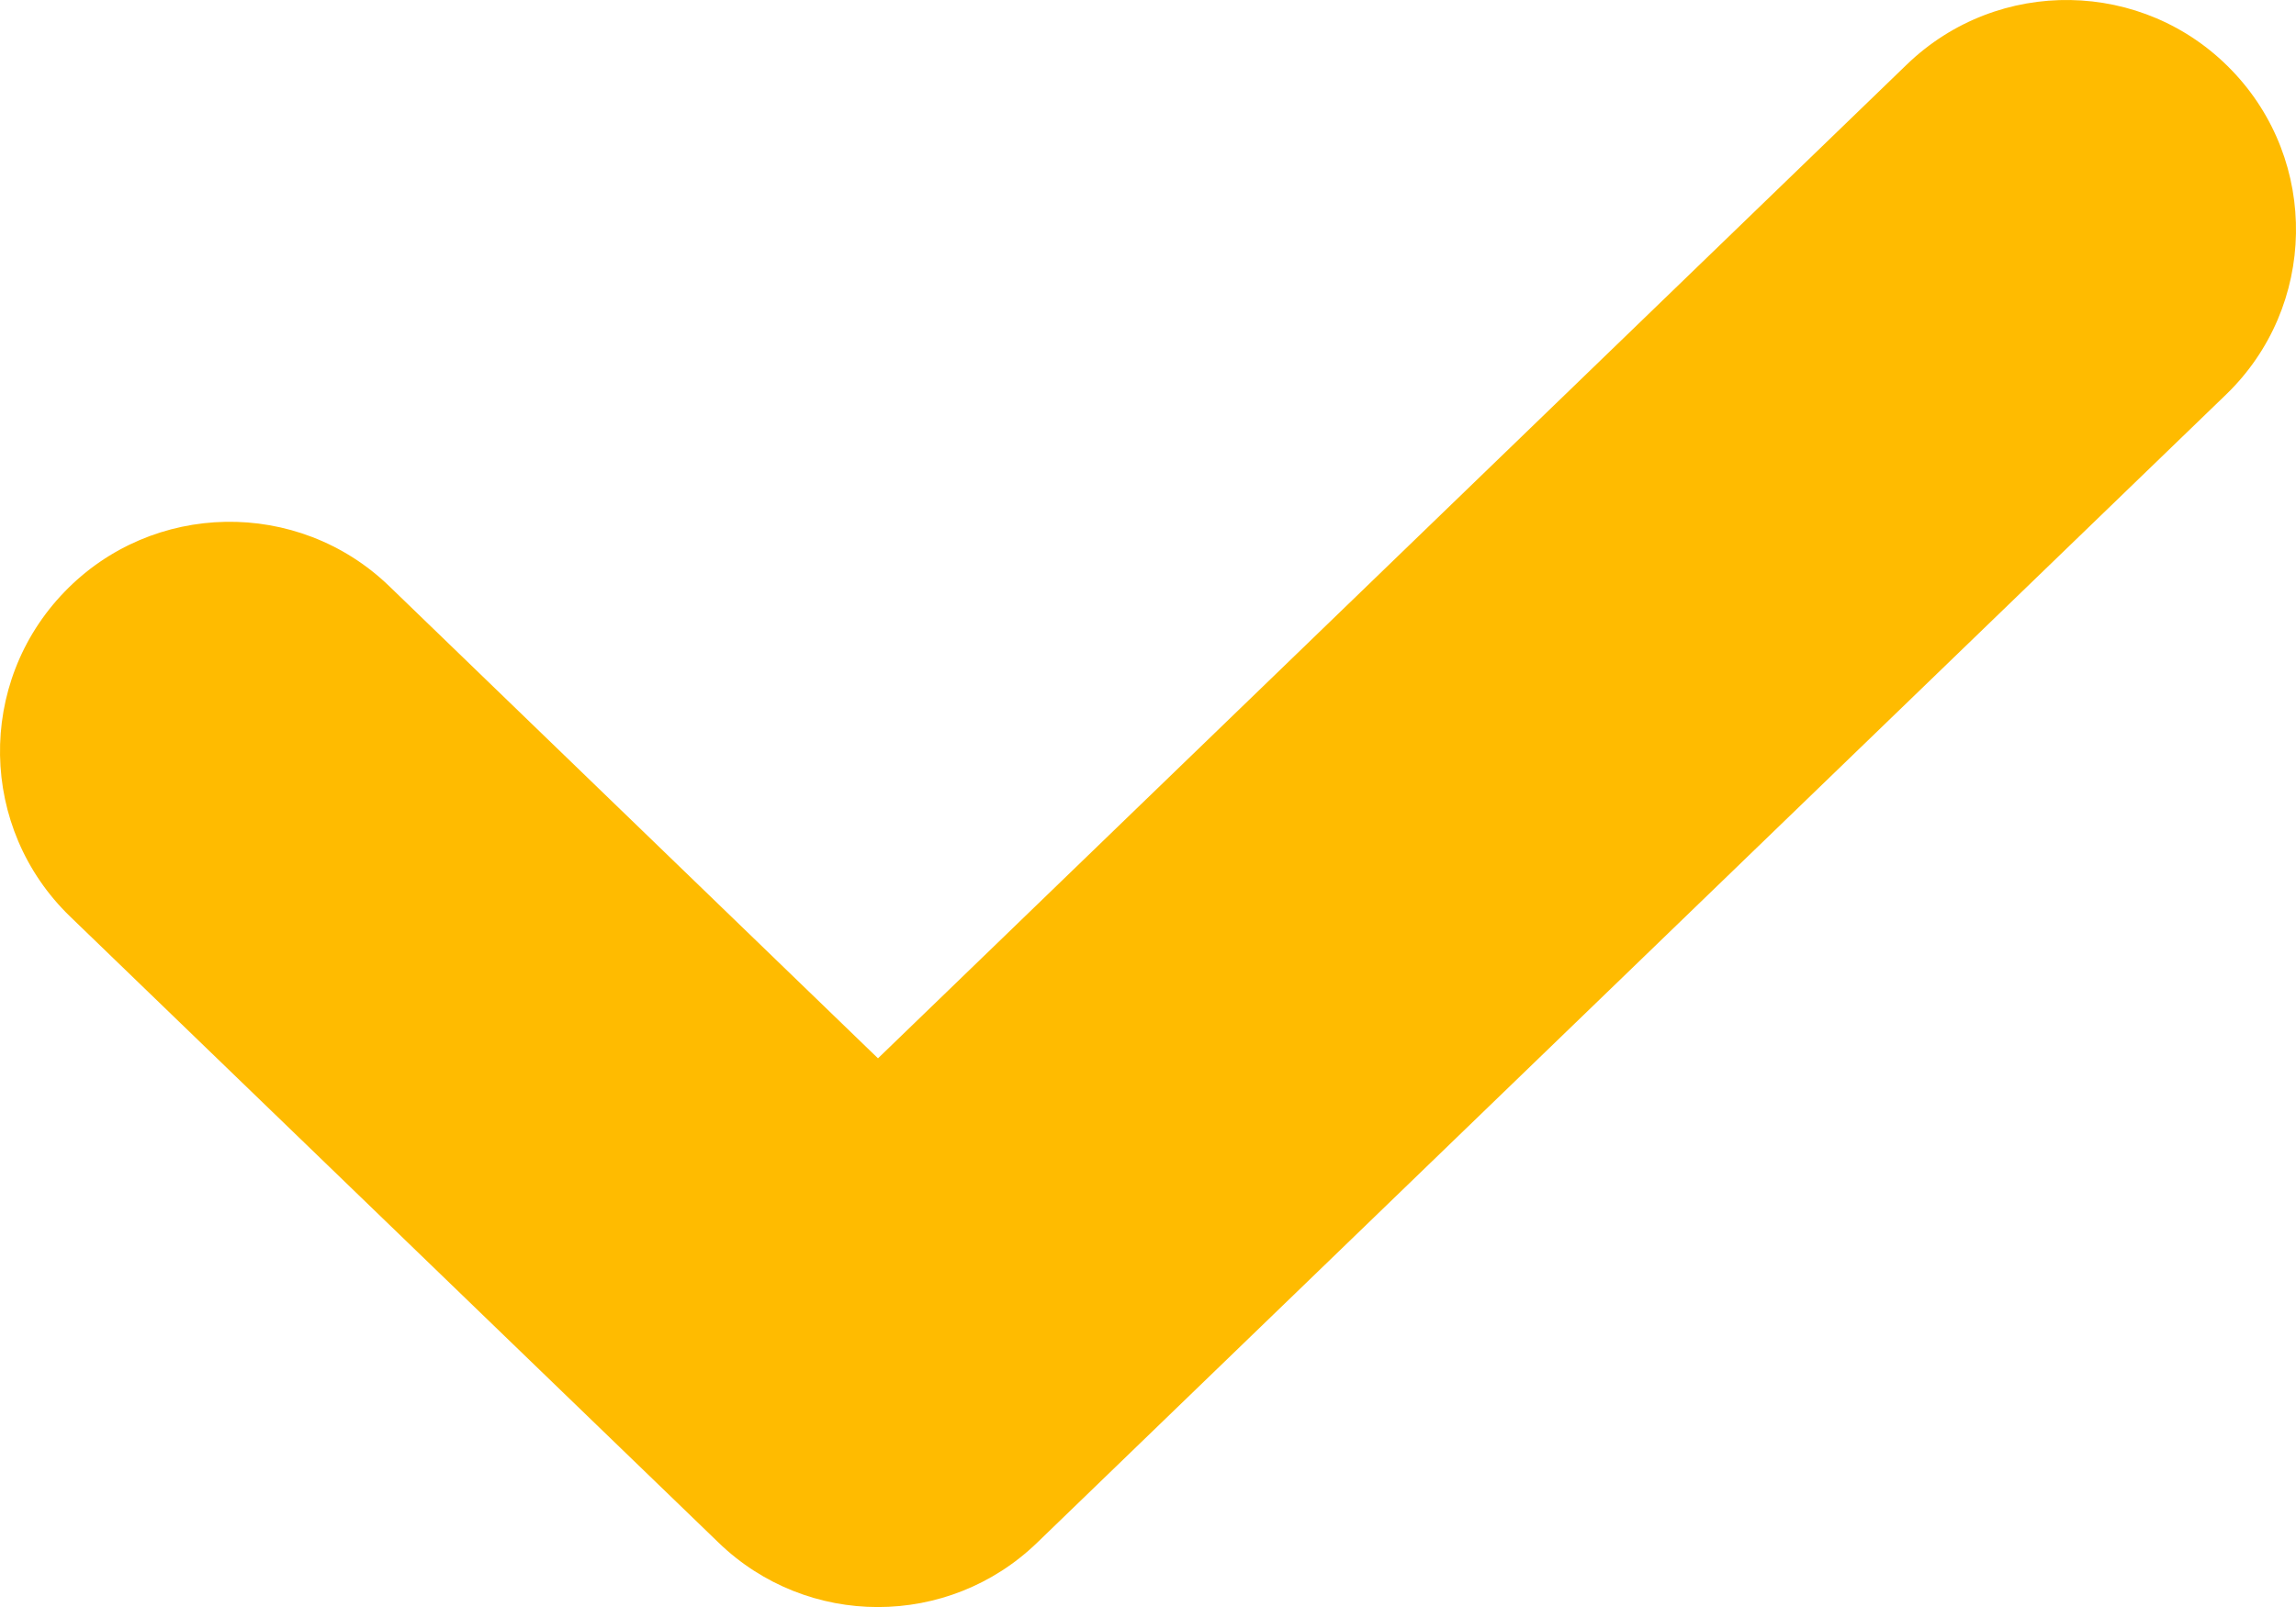
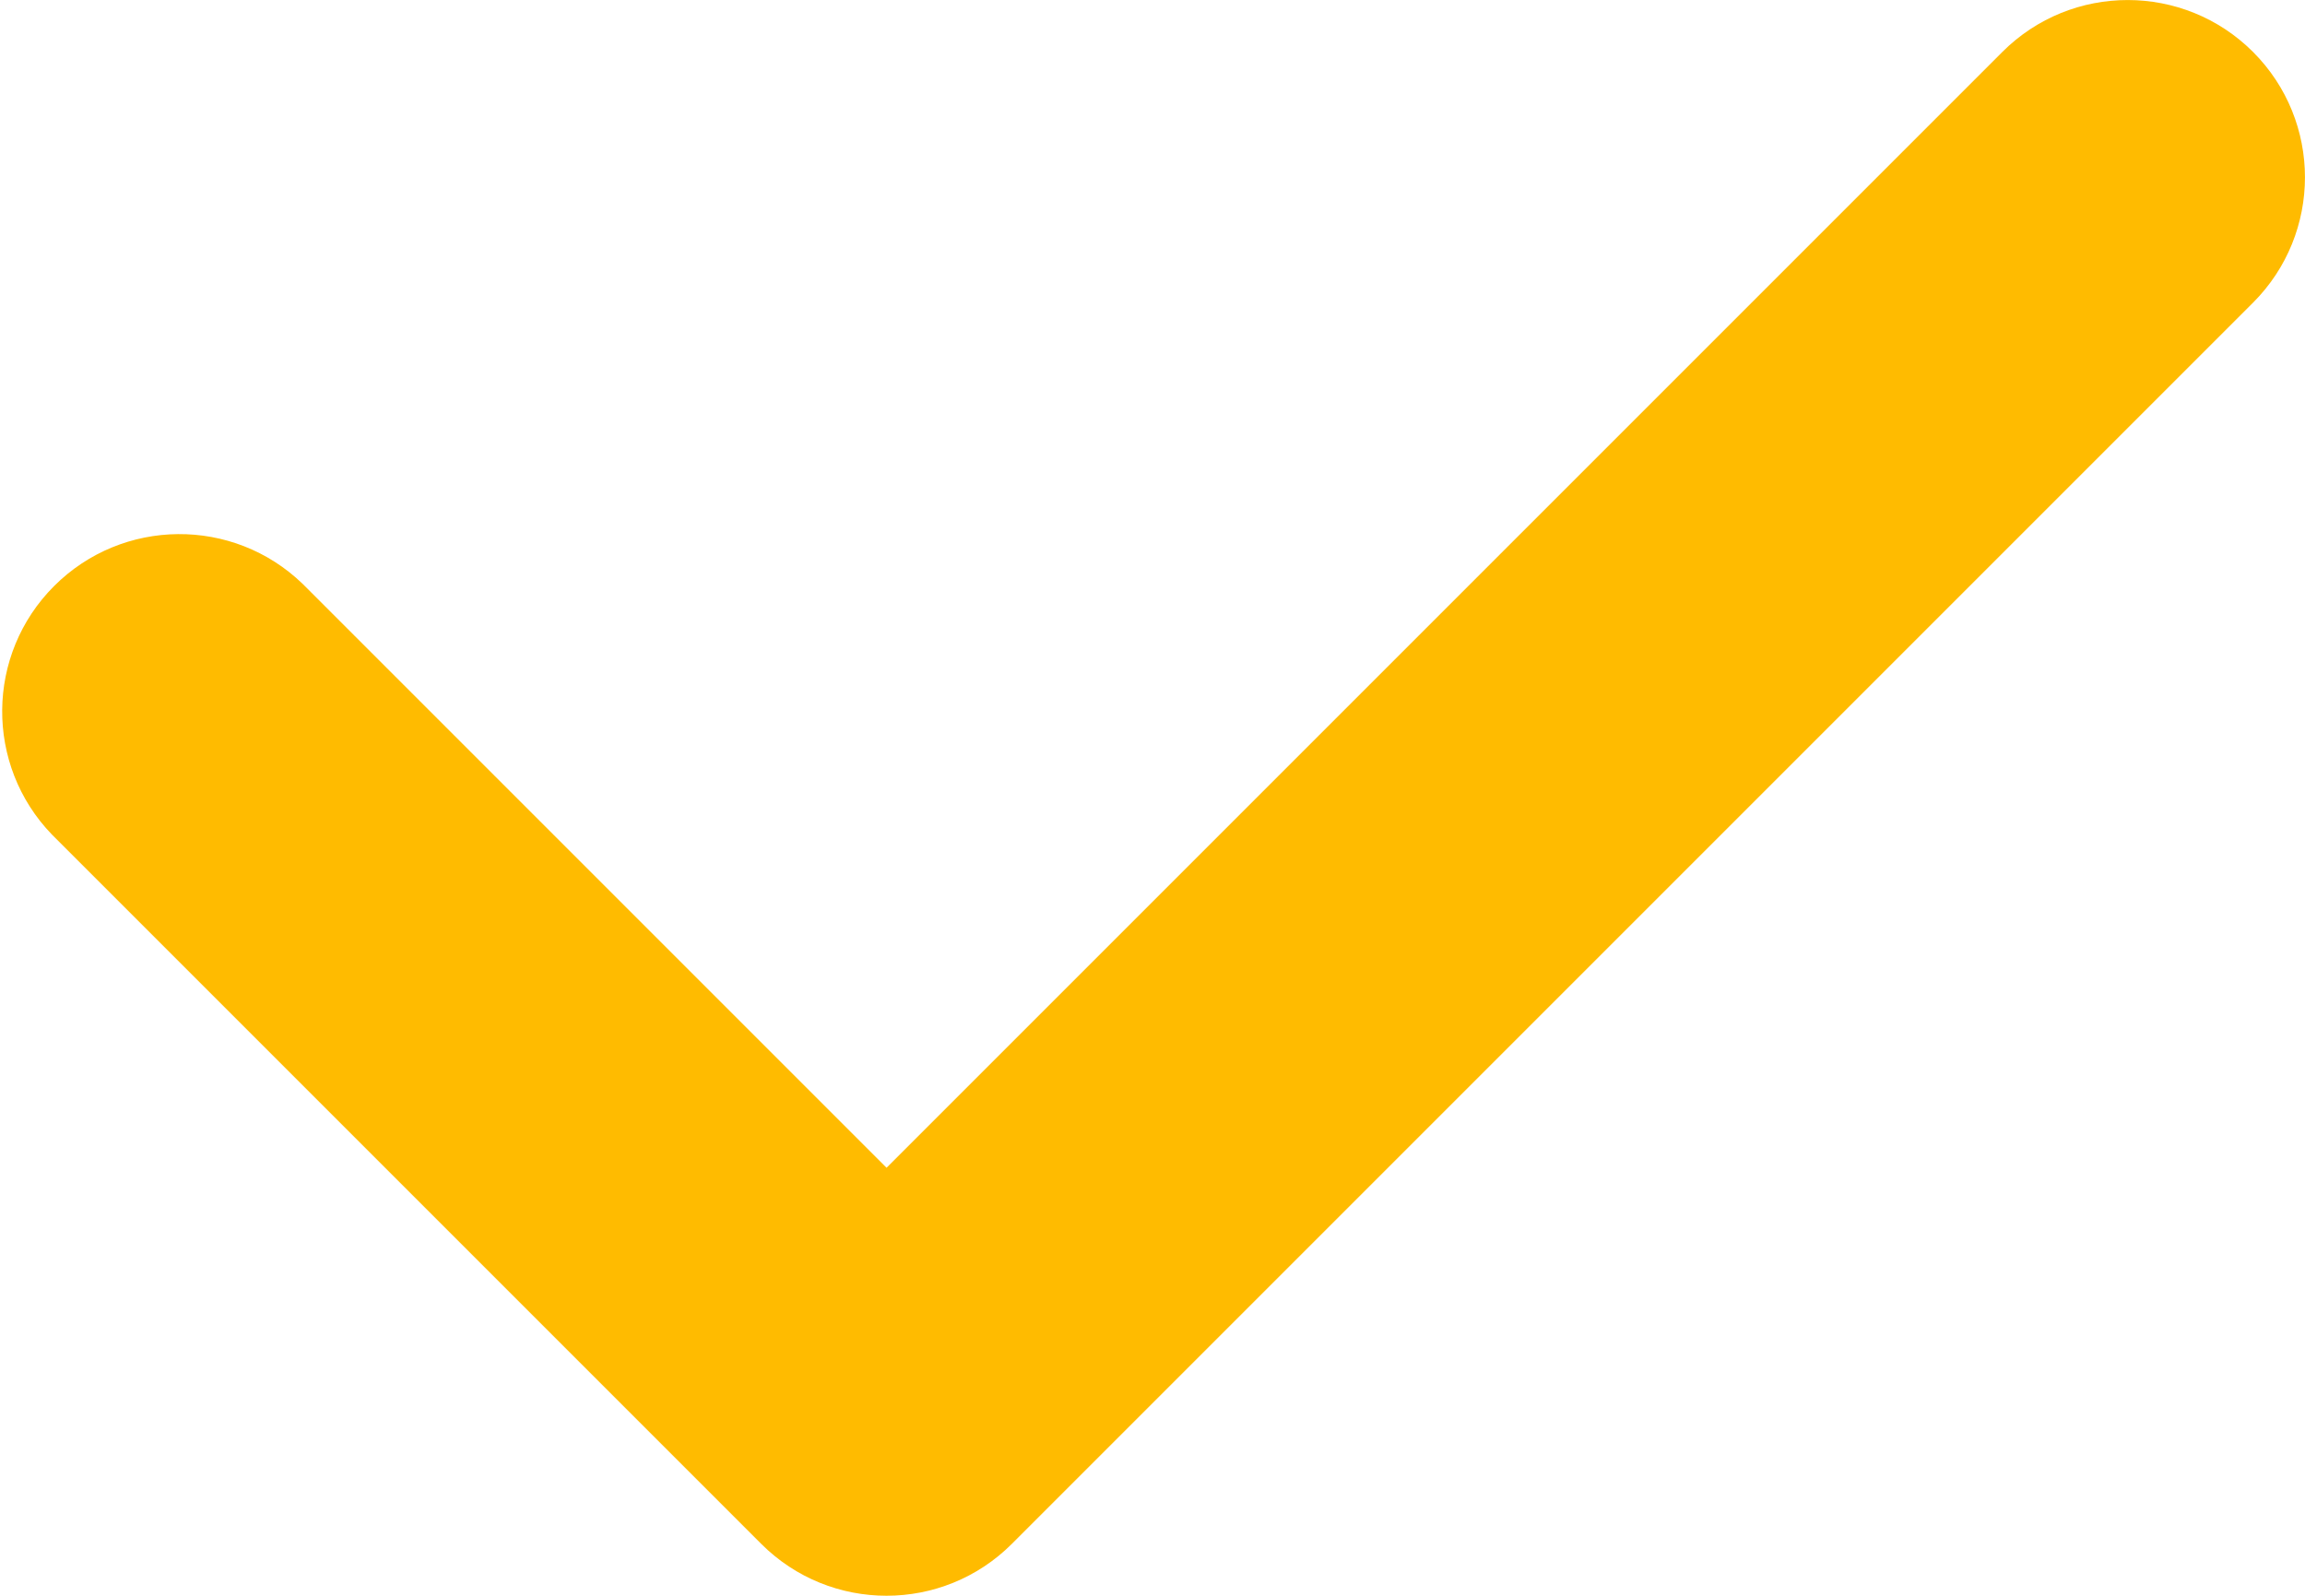
- <svg xmlns="http://www.w3.org/2000/svg" width="10" height="7" viewBox="0 0 10 7" fill="none">
-   <path fill-rule="evenodd" clip-rule="evenodd" d="M9.719 0.305C10.103 0.702 10.092 1.336 9.695 1.719L4.518 6.719C4.131 7.094 3.516 7.094 3.129 6.719L0.305 3.992C-0.092 3.608 -0.103 2.975 0.281 2.578C0.664 2.181 1.298 2.17 1.695 2.553L3.824 4.61L8.305 0.281C8.703 -0.103 9.336 -0.092 9.719 0.305Z" fill="#FFBB00" />
+ <svg xmlns="http://www.w3.org/2000/svg" width="13" height="9" fill="none">
+   <path fill-rule="evenodd" clip-rule="evenodd" d="M12.707.293a1 1 0 0 1 0 1.414l-7 7a1 1 0 0 1-1.414 0l-4-4a1 1 0 0 1 1.414-1.414L5 6.586 11.293.293a1 1 0 0 1 1.414 0Z" fill="#FB0" />
</svg>
